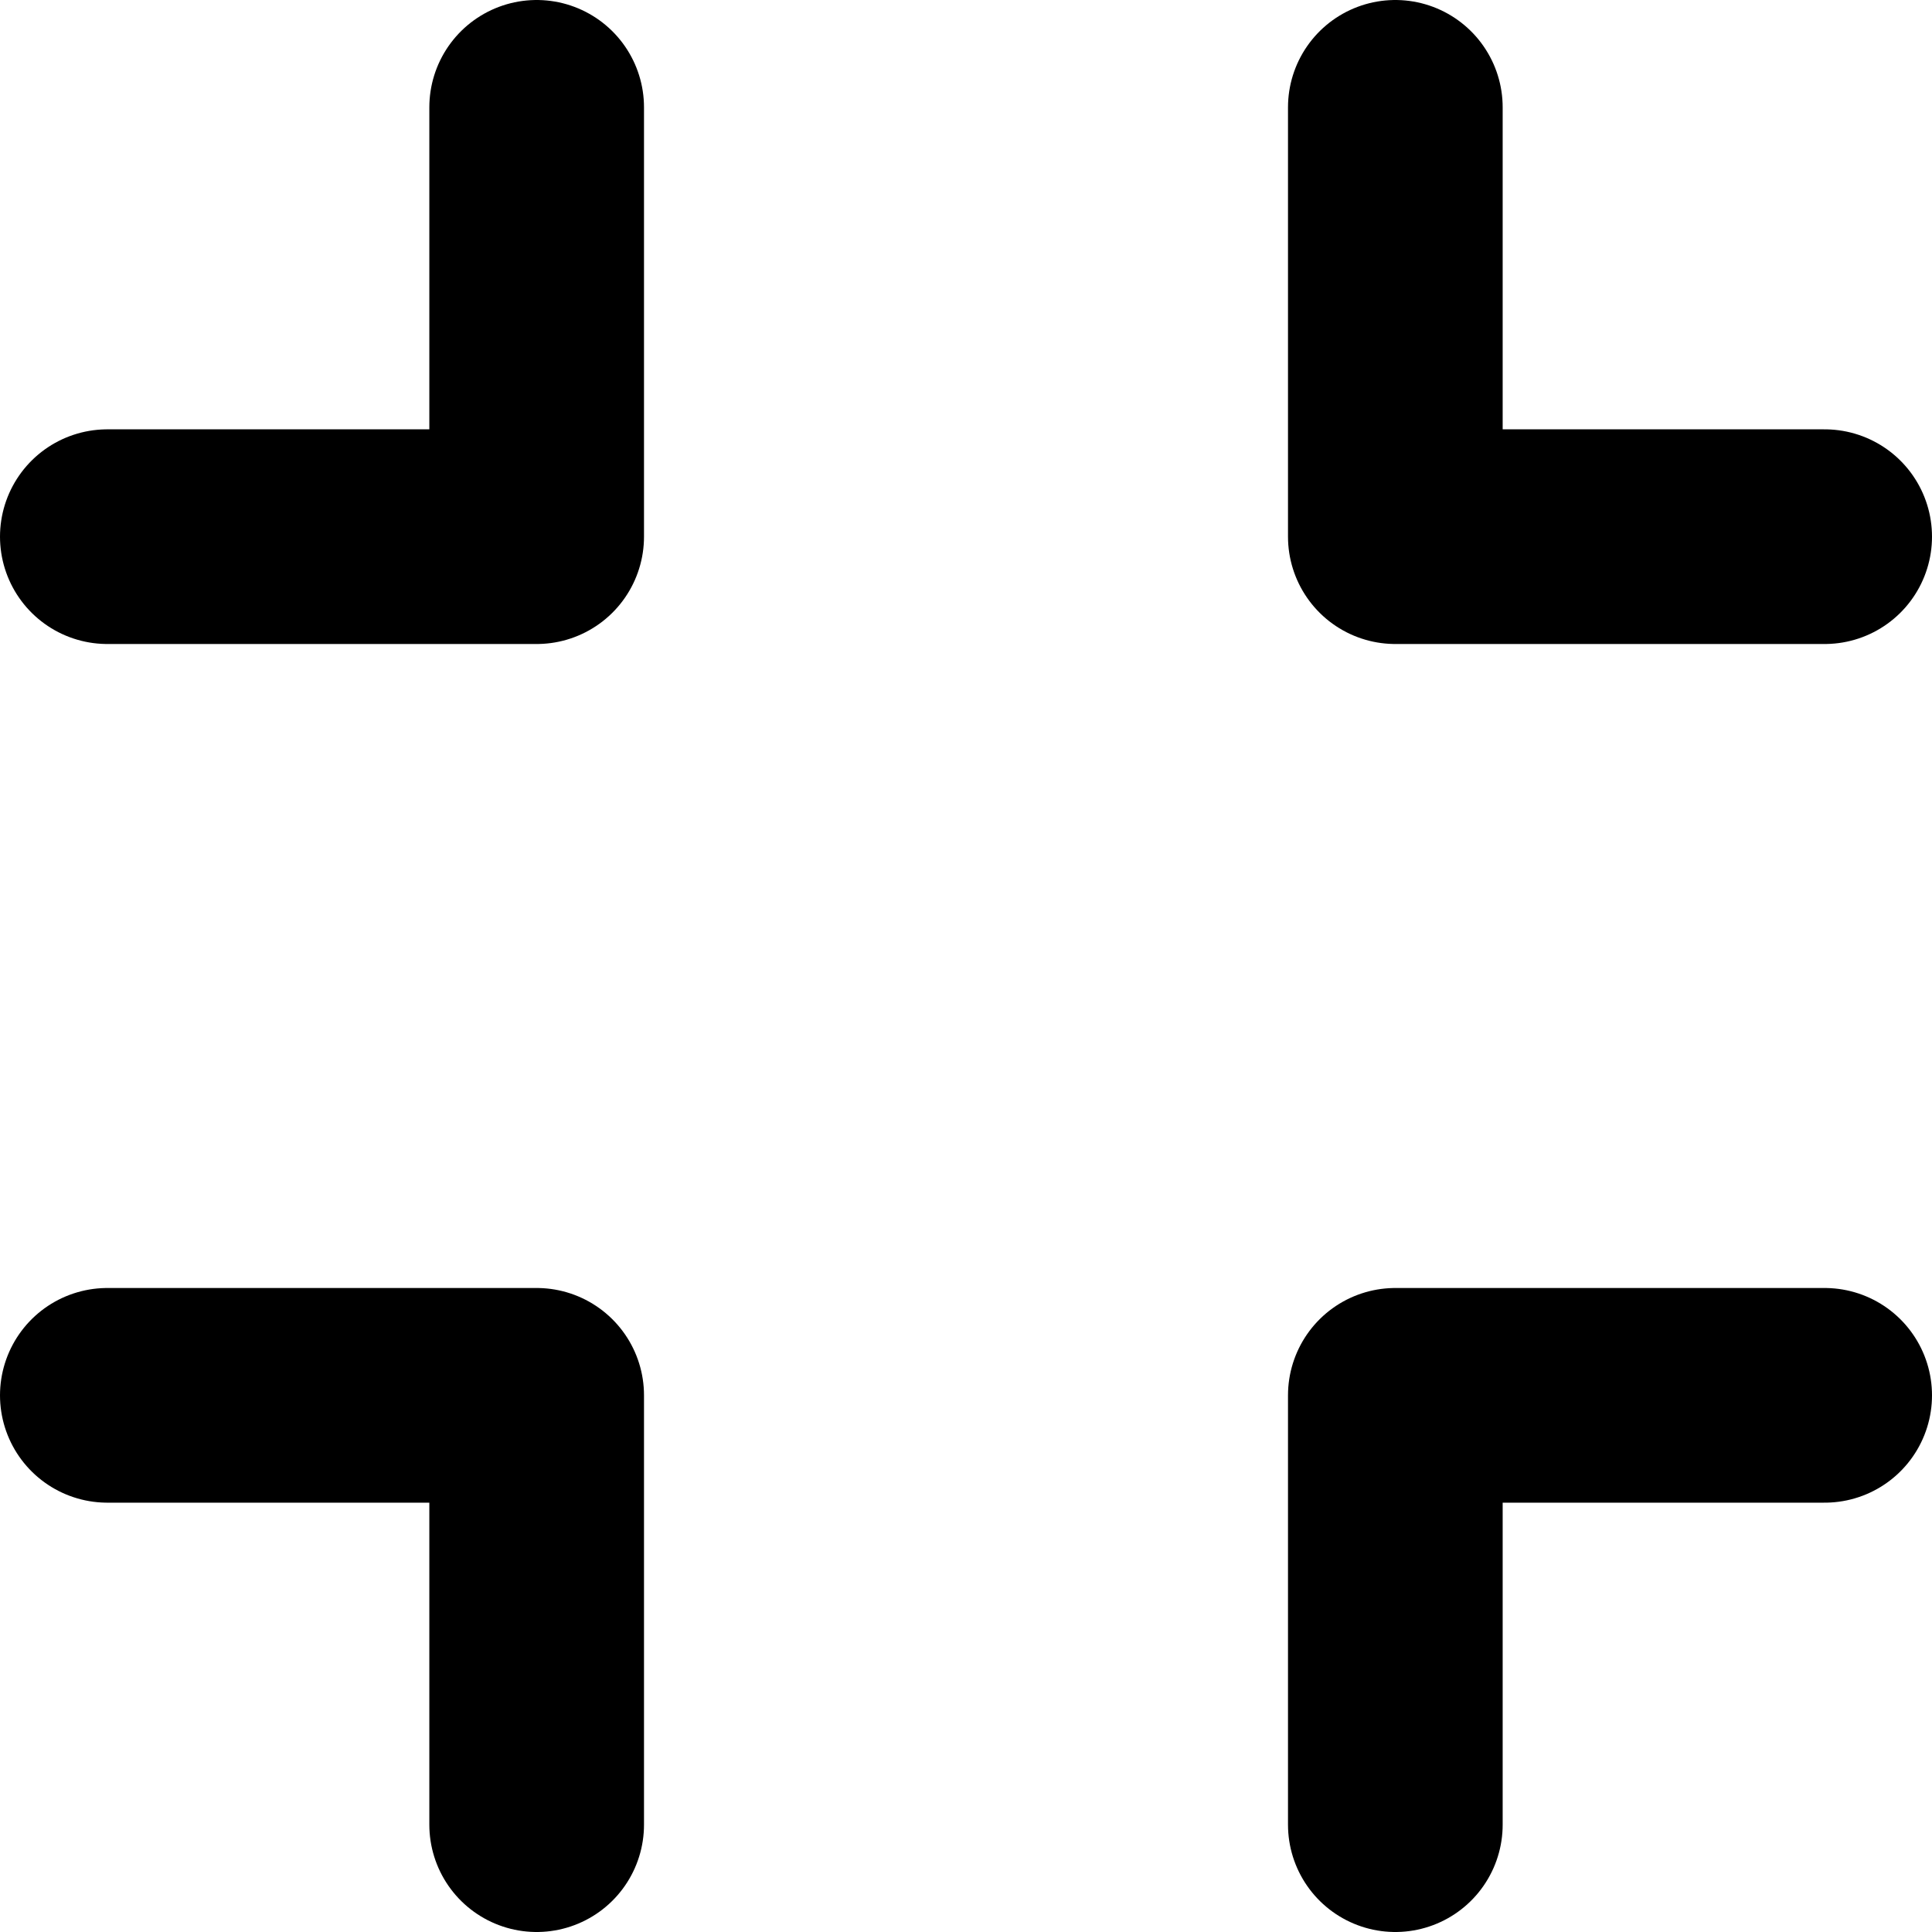
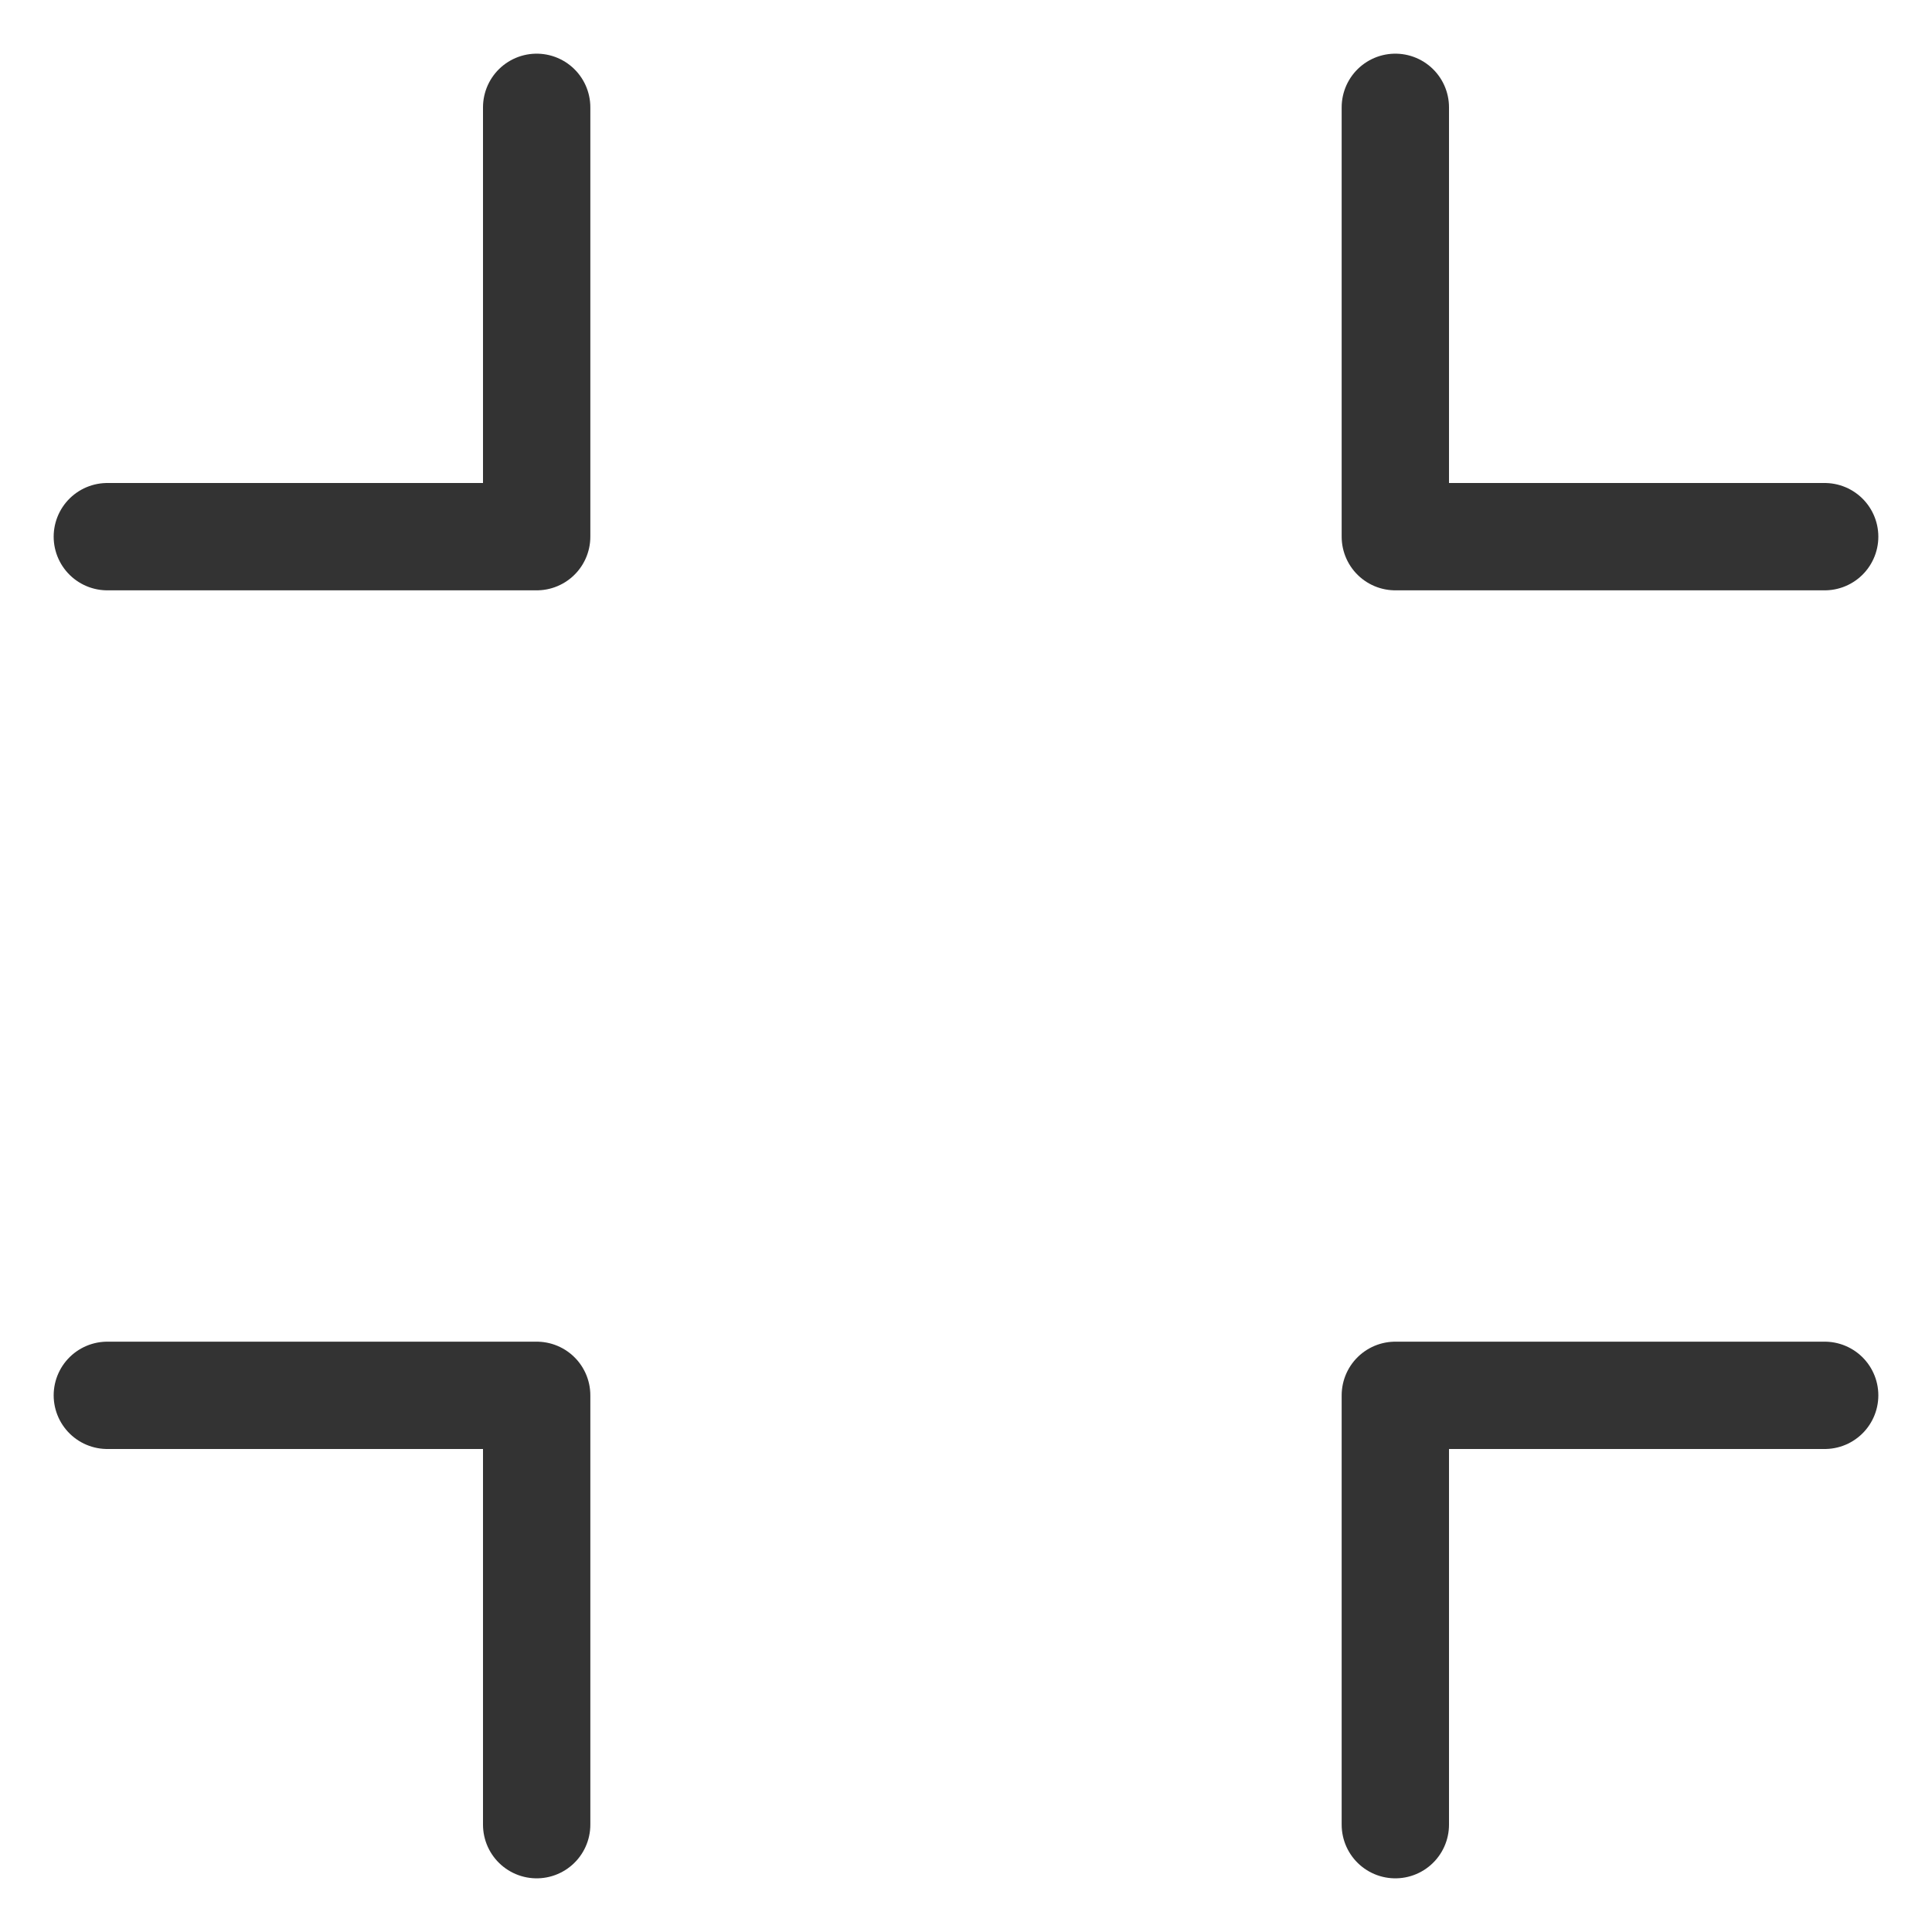
<svg xmlns="http://www.w3.org/2000/svg" class="w-6 h-6 text-gray-800 dark:text-white" aria-hidden="true" fill="none" viewBox="0 0 18 18">
-   <path stroke="currentColor" stroke-linecap="round" stroke-linejoin="round" stroke-width="2" d="M13 17v-4h4M1 5h4V1M1 13h4v4m8-16v4h4" />
+   <path stroke="#333" stroke-linecap="round" stroke-linejoin="round" stroke-width="1" d="M13 17v-4h4M1 5h4V1M1 13h4v4m8-16v4h4" />
</svg>
